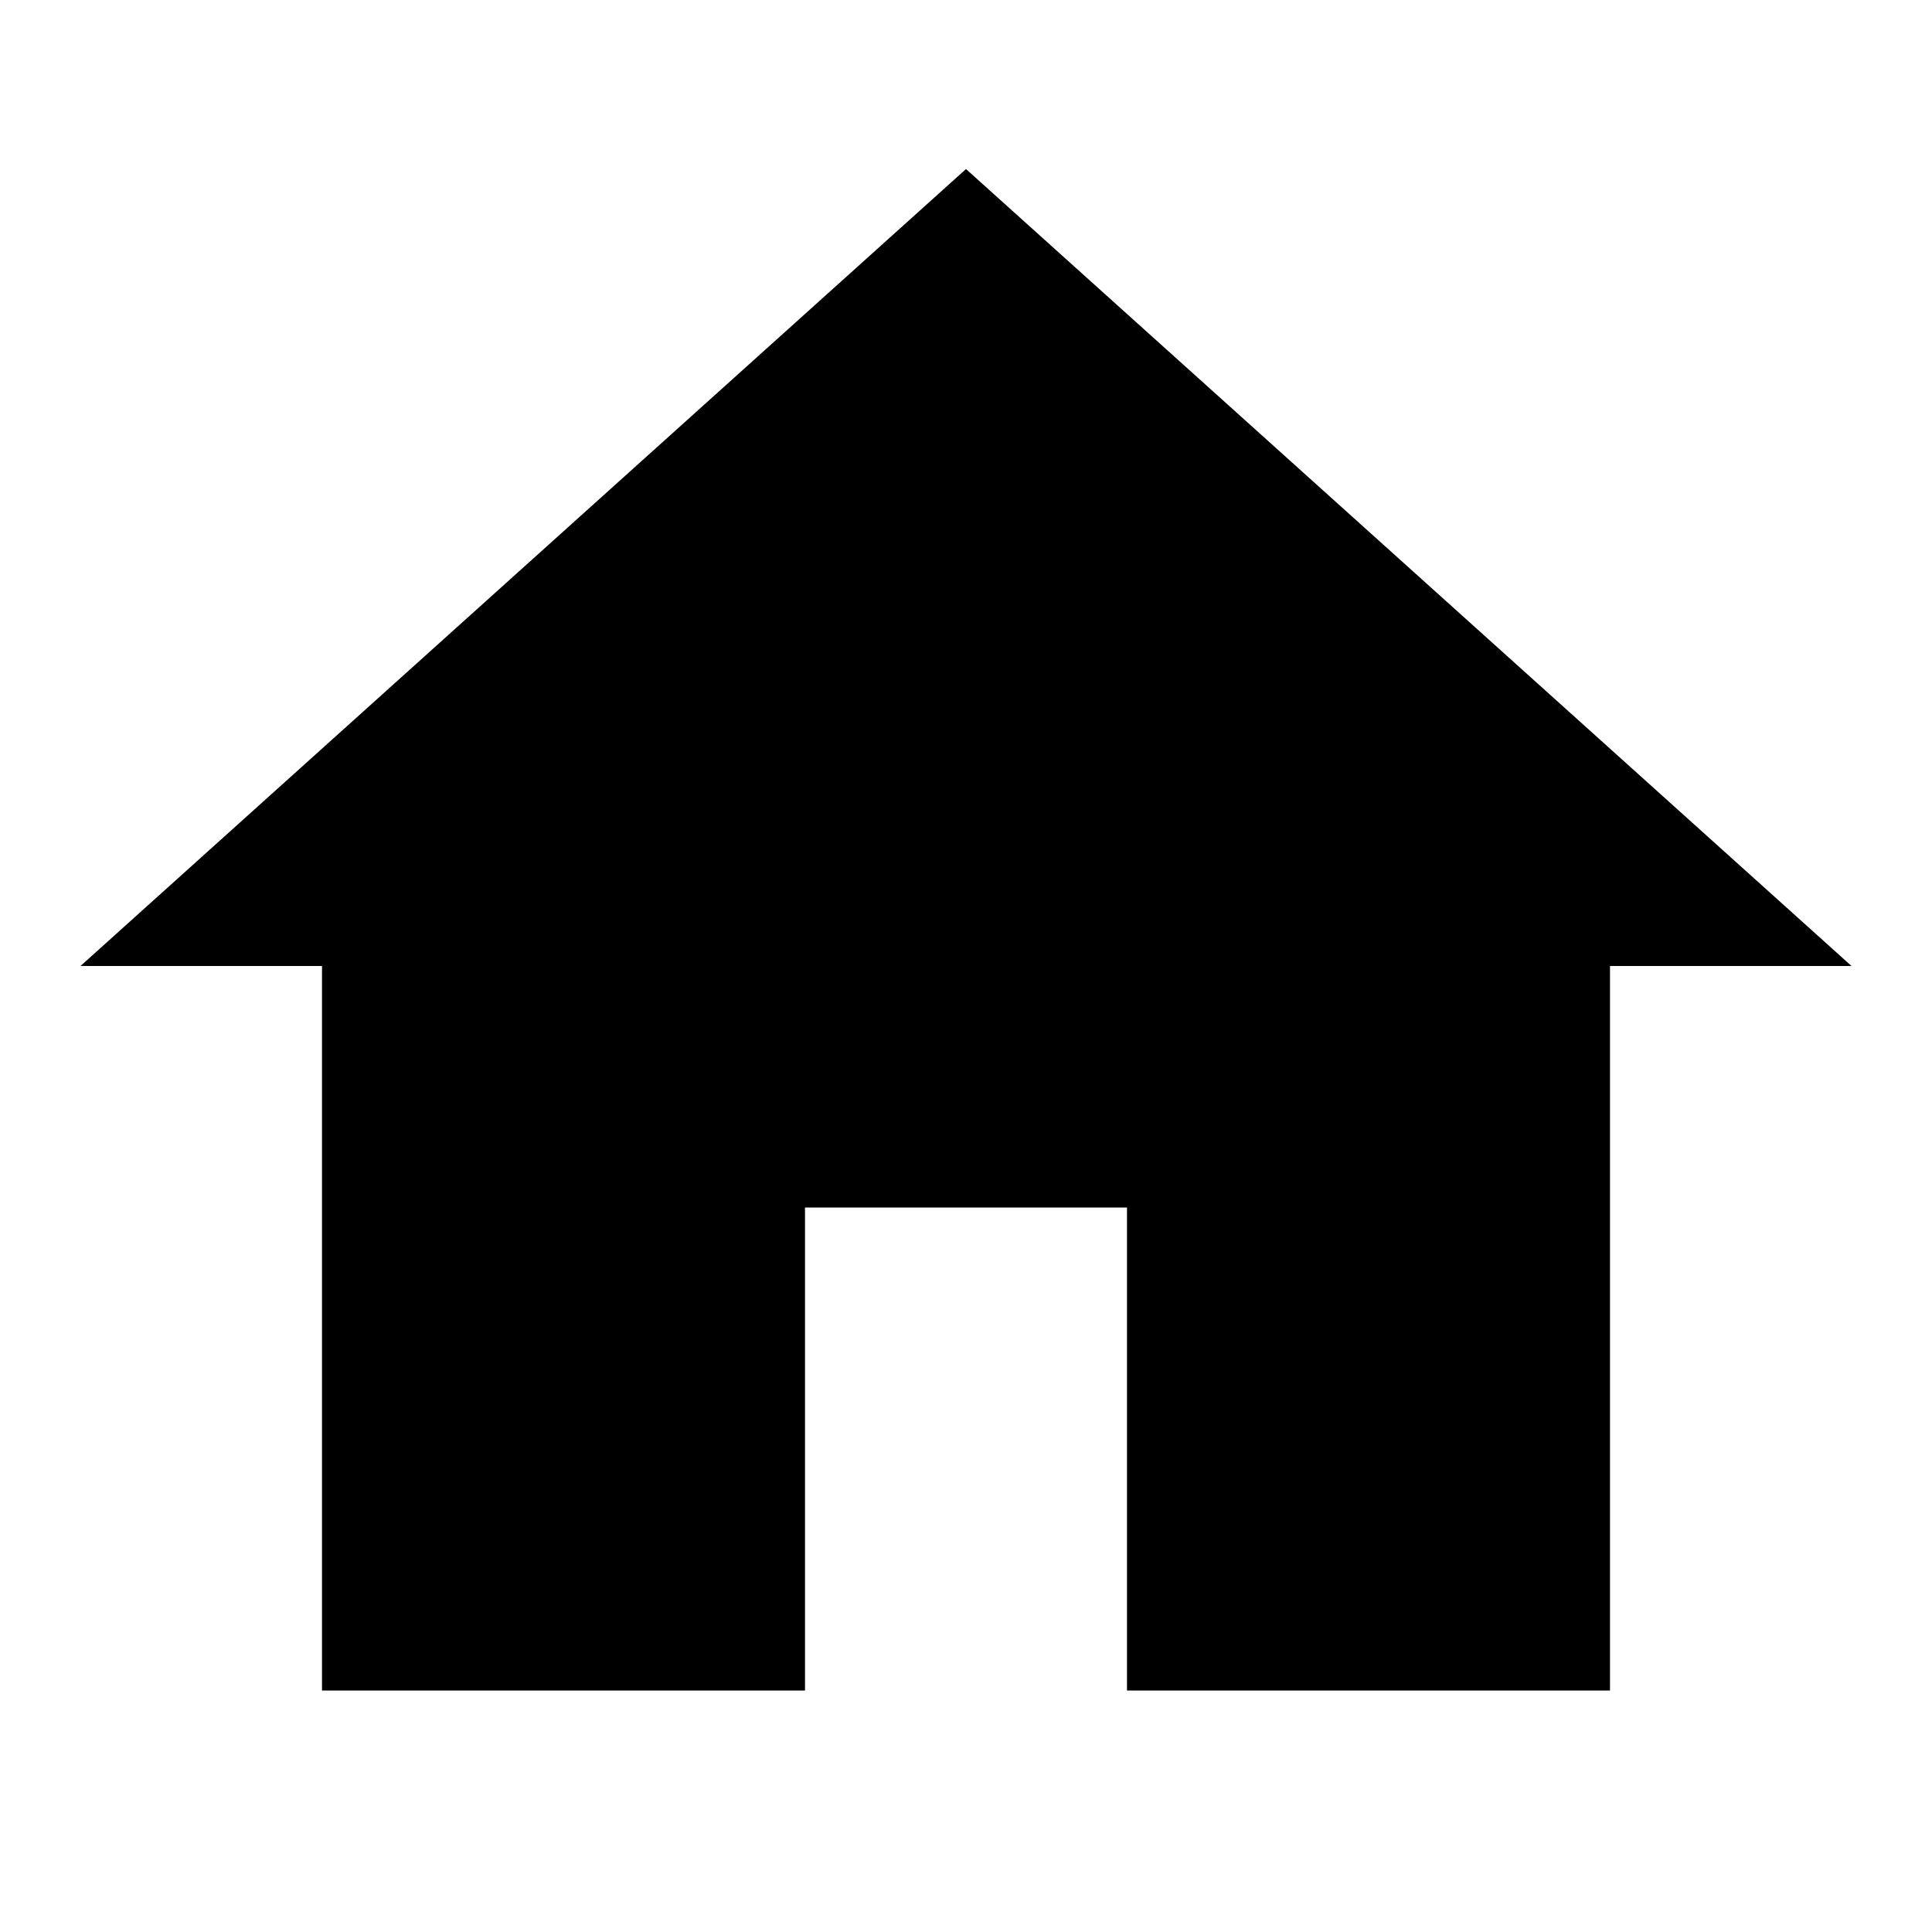
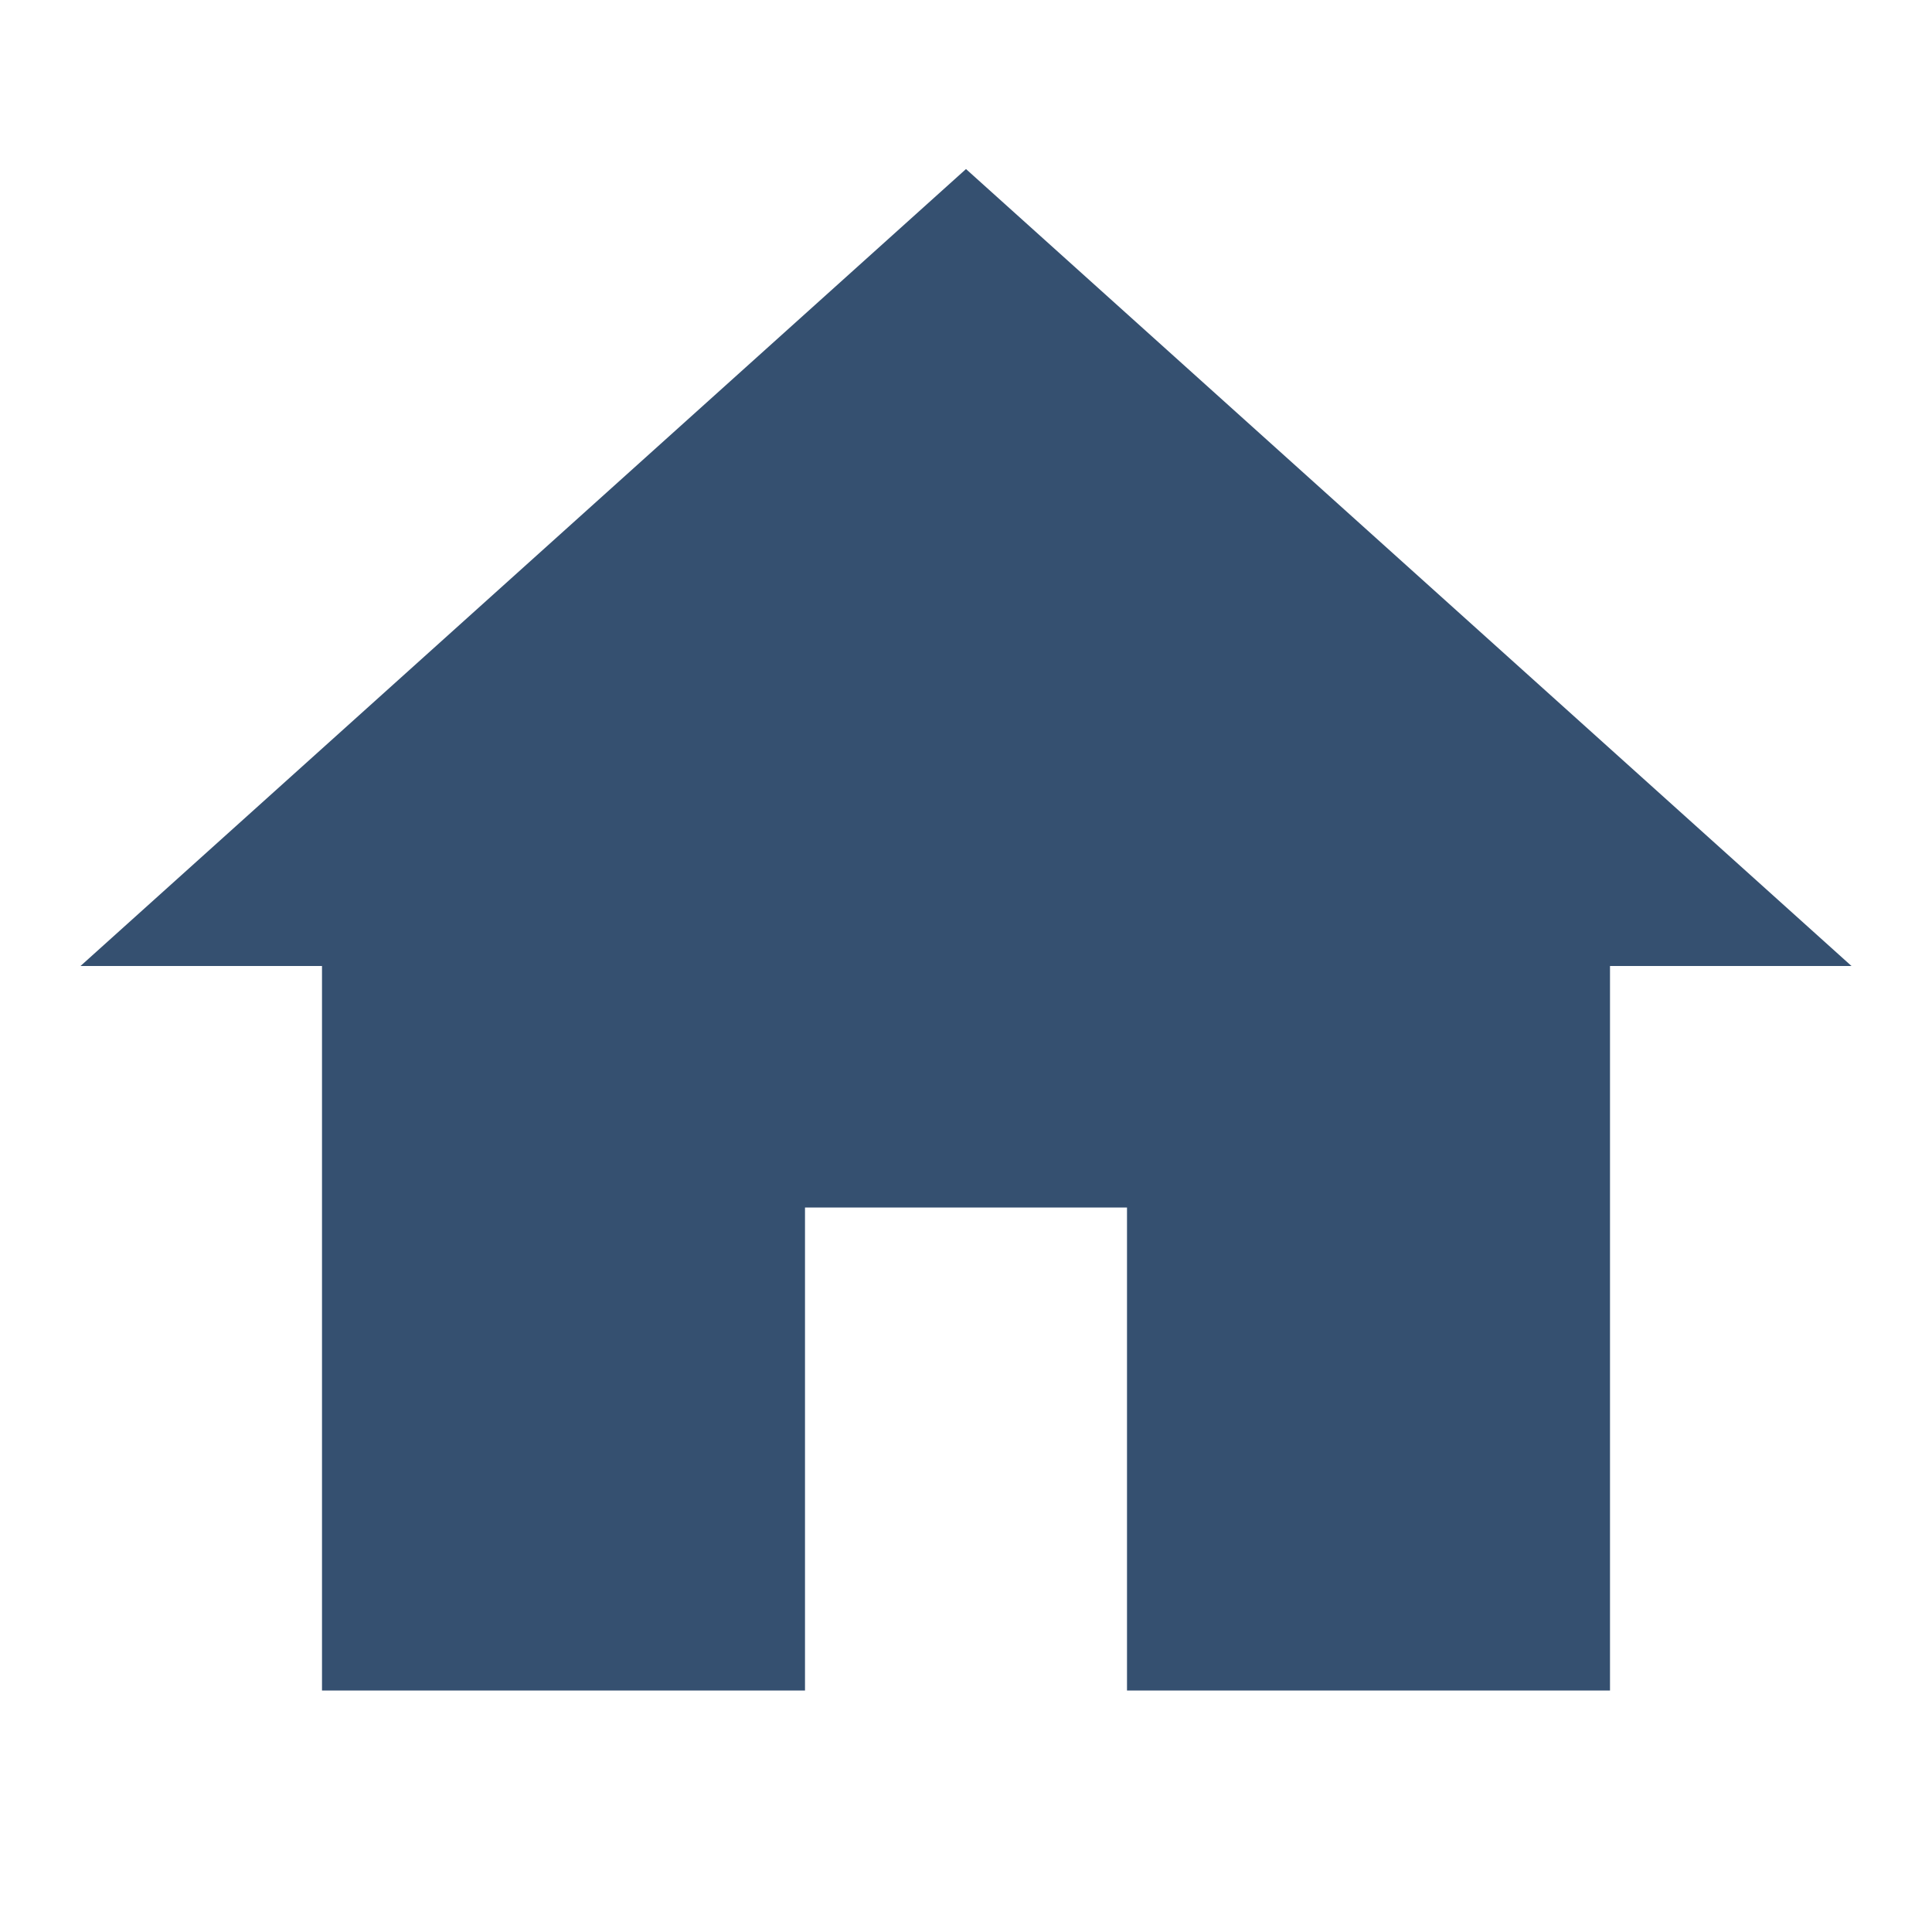
- <svg xmlns="http://www.w3.org/2000/svg" fill="#000000" viewBox="0 0 24 24" width="24px" height="24px">
+ <svg xmlns="http://www.w3.org/2000/svg" fill="#355070" viewBox="0 0 24 24" width="24px" height="24px">
  <path d="M 12 2.1 L 1 12 L 4 12 L 4 21 L 10 21 L 10 15 L 14 15 L 14 21 L 20 21 L 20 12 L 23 12 L 12 2.1 z" />
</svg>
